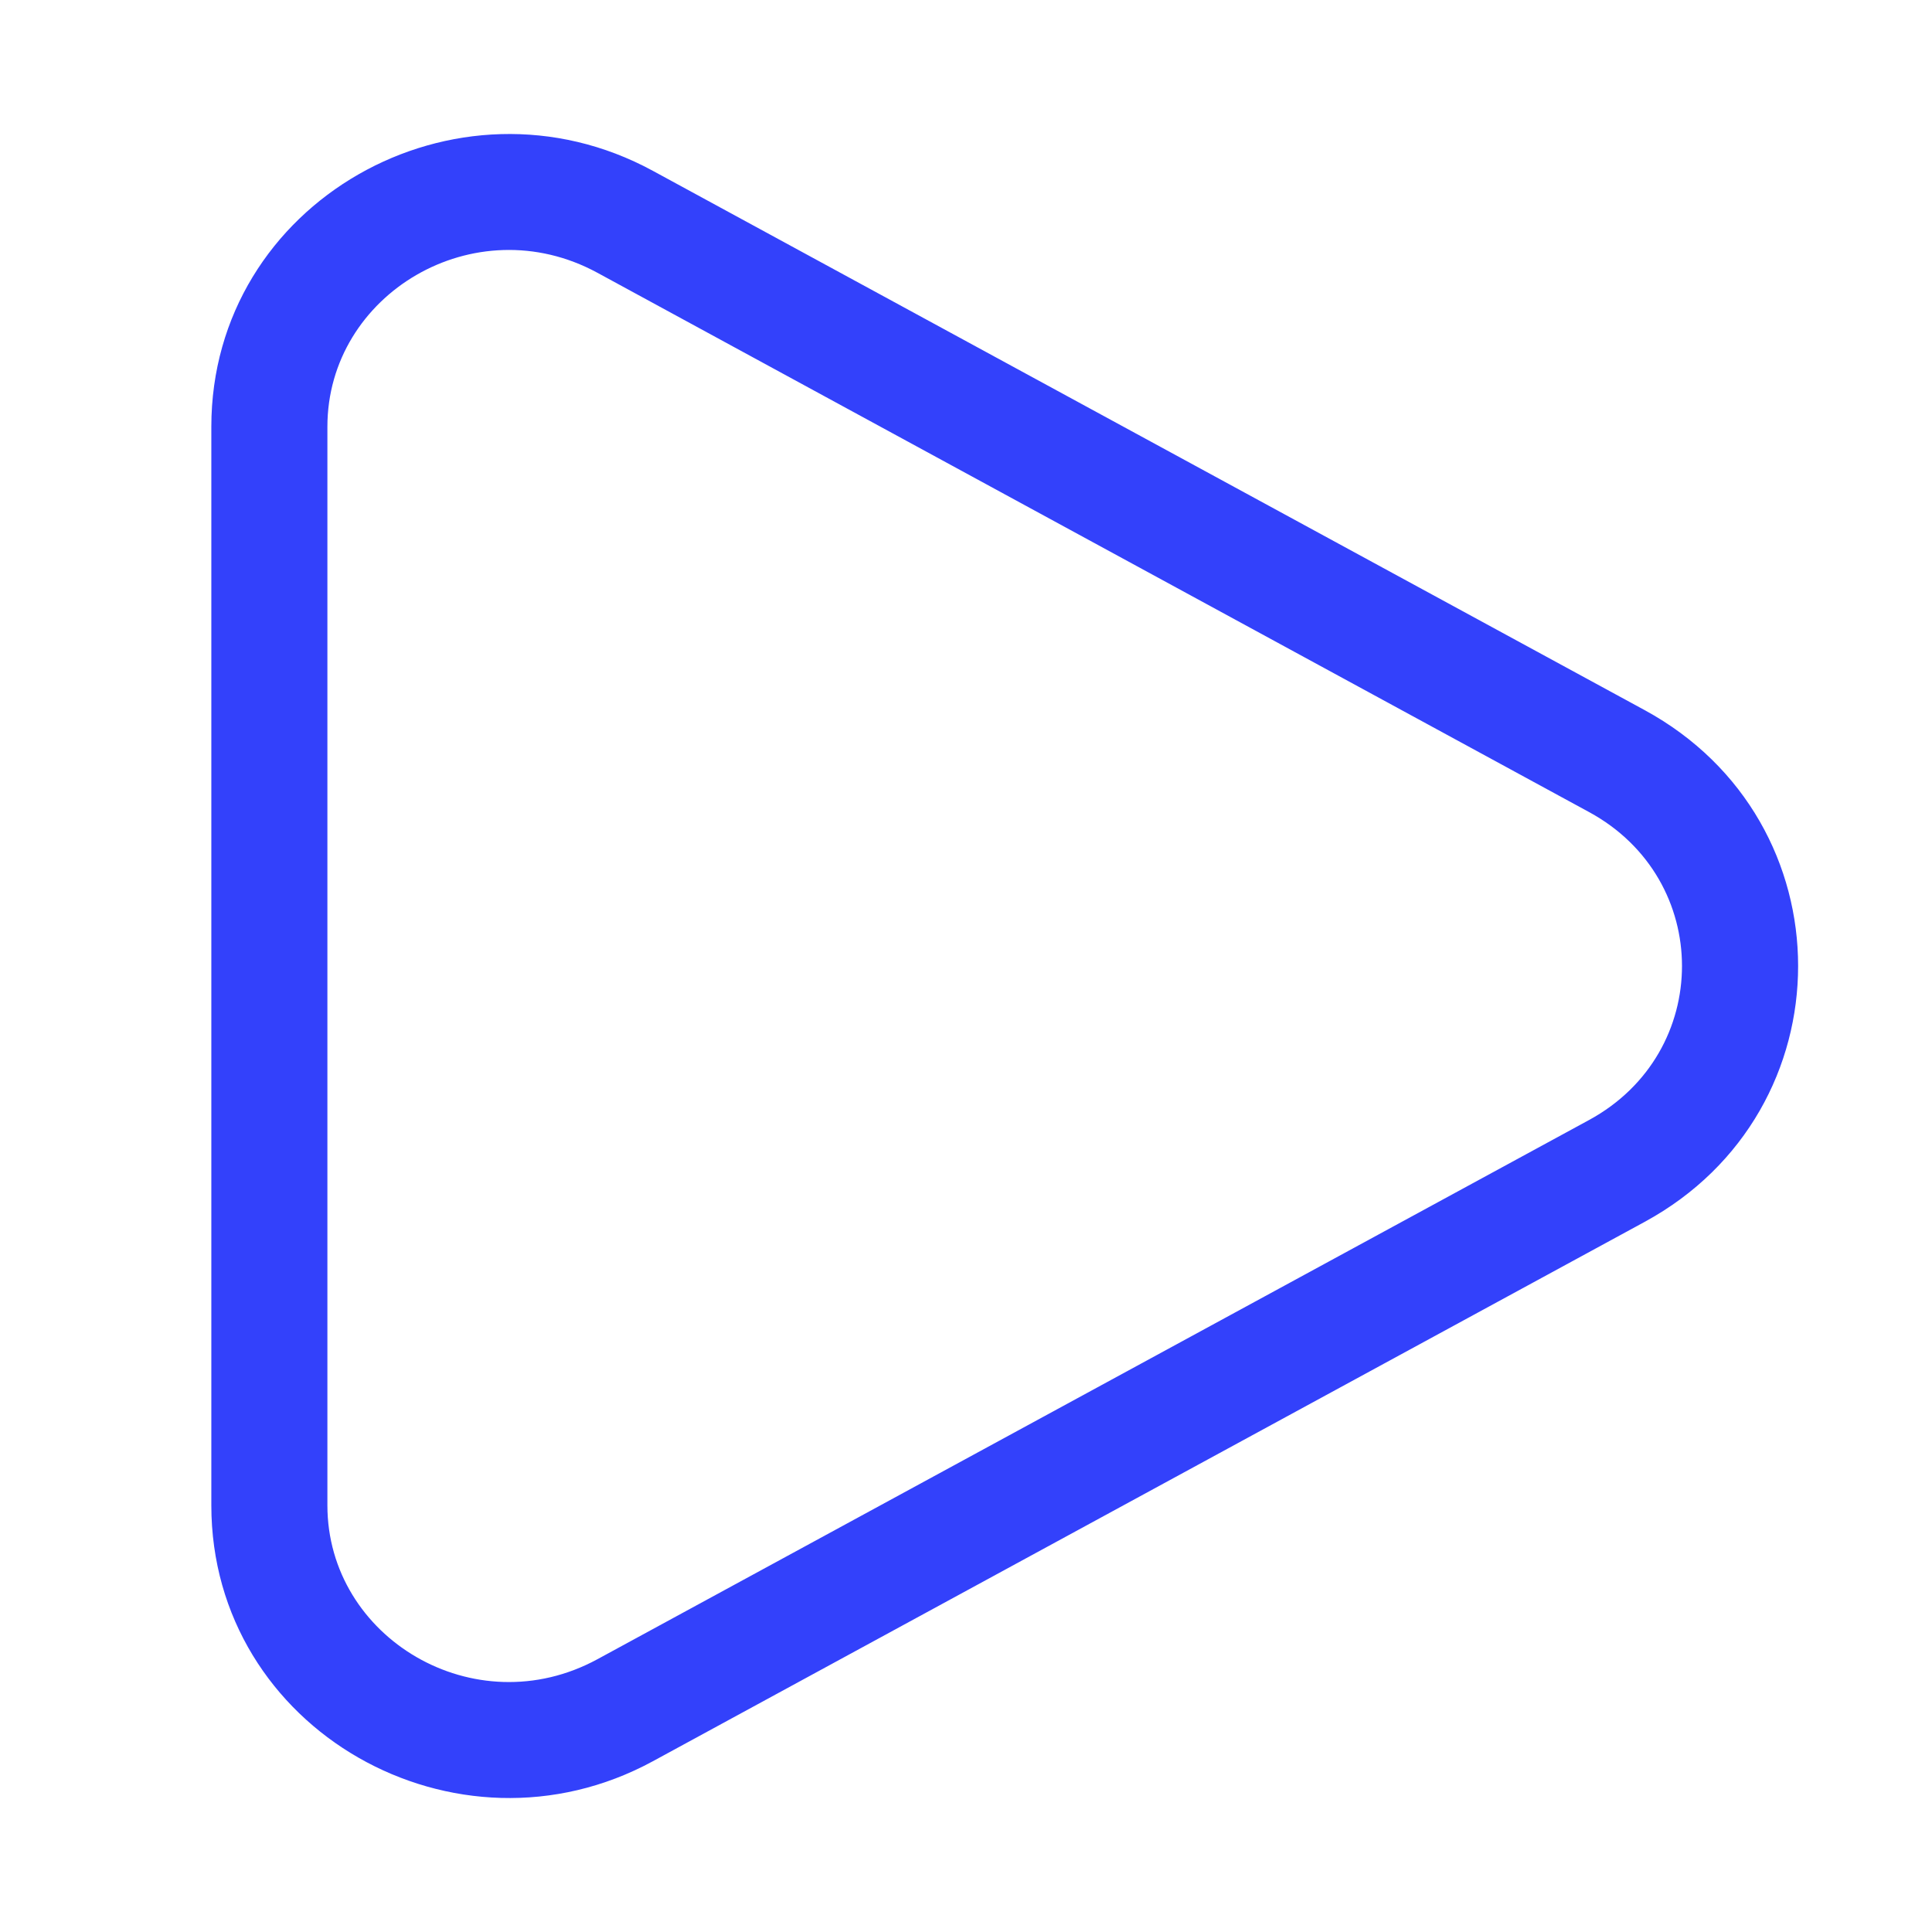
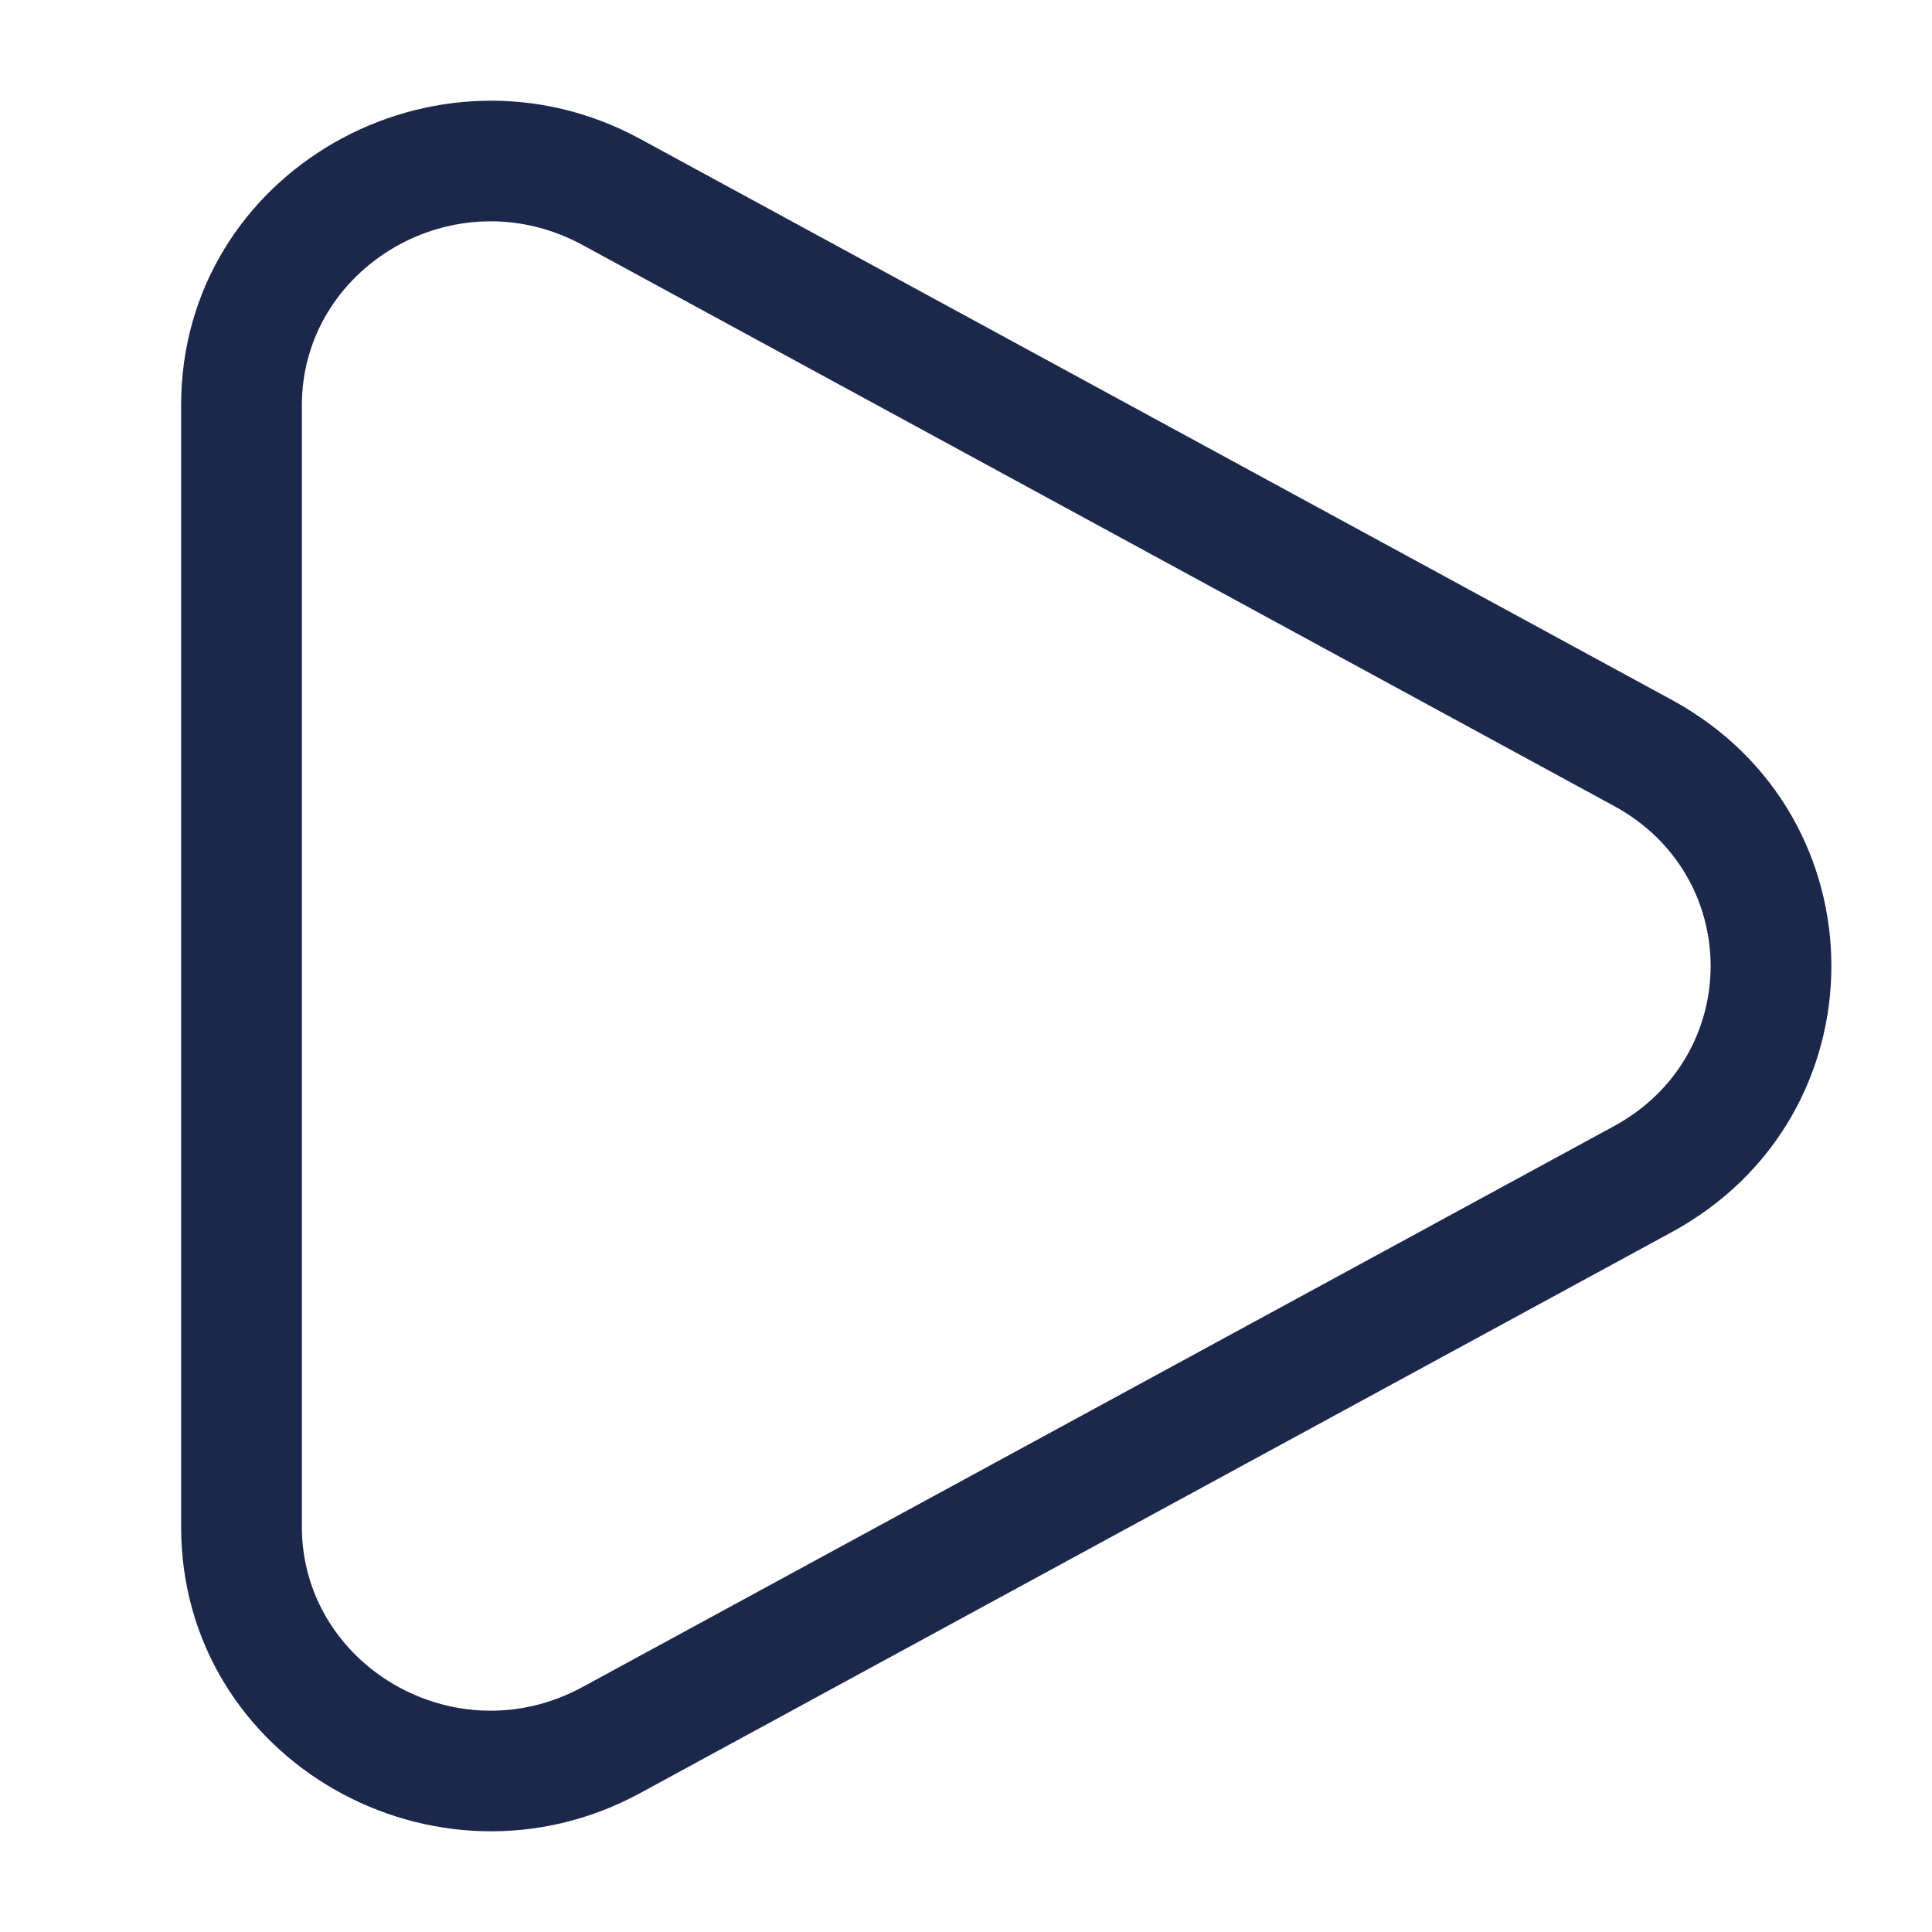
- <svg xmlns="http://www.w3.org/2000/svg" width="26" height="26" viewBox="0 0 26 26" fill="none">
-   <path fill-rule="evenodd" clip-rule="evenodd" d="M8.04 3.671C6.387 2.773 4.406 3.958 4.406 5.743L4.406 20.258C4.406 22.042 6.387 23.227 8.04 22.329L21.386 15.072C23.052 14.165 23.052 11.835 21.386 10.929L8.04 3.671ZM2.844 5.743C2.844 2.717 6.142 0.861 8.786 2.299L22.132 9.556C24.887 11.054 24.887 14.946 22.132 16.444L8.786 23.702C6.142 25.139 2.844 23.284 2.844 20.258L2.844 5.743Z" fill="#3341FB" />
+ <svg xmlns="http://www.w3.org/2000/svg" width="24" height="24" viewBox="0 0 24 24" fill="none">
+   <path fill-rule="evenodd" clip-rule="evenodd" d="M7.238 3.044C5.652 2.182 3.75 3.32 3.75 5.033L3.75 18.967C3.75 20.681 5.652 21.818 7.238 20.956L20.05 13.989C21.65 13.119 21.65 10.881 20.05 10.012L7.238 3.044ZM2.25 5.033C2.25 2.128 5.417 0.346 7.955 1.727L20.767 8.694C23.411 10.132 23.411 13.868 20.767 15.306L7.955 22.273C5.417 23.654 2.25 21.872 2.25 18.967L2.25 5.033Z" fill="#1C274C" />
</svg>
